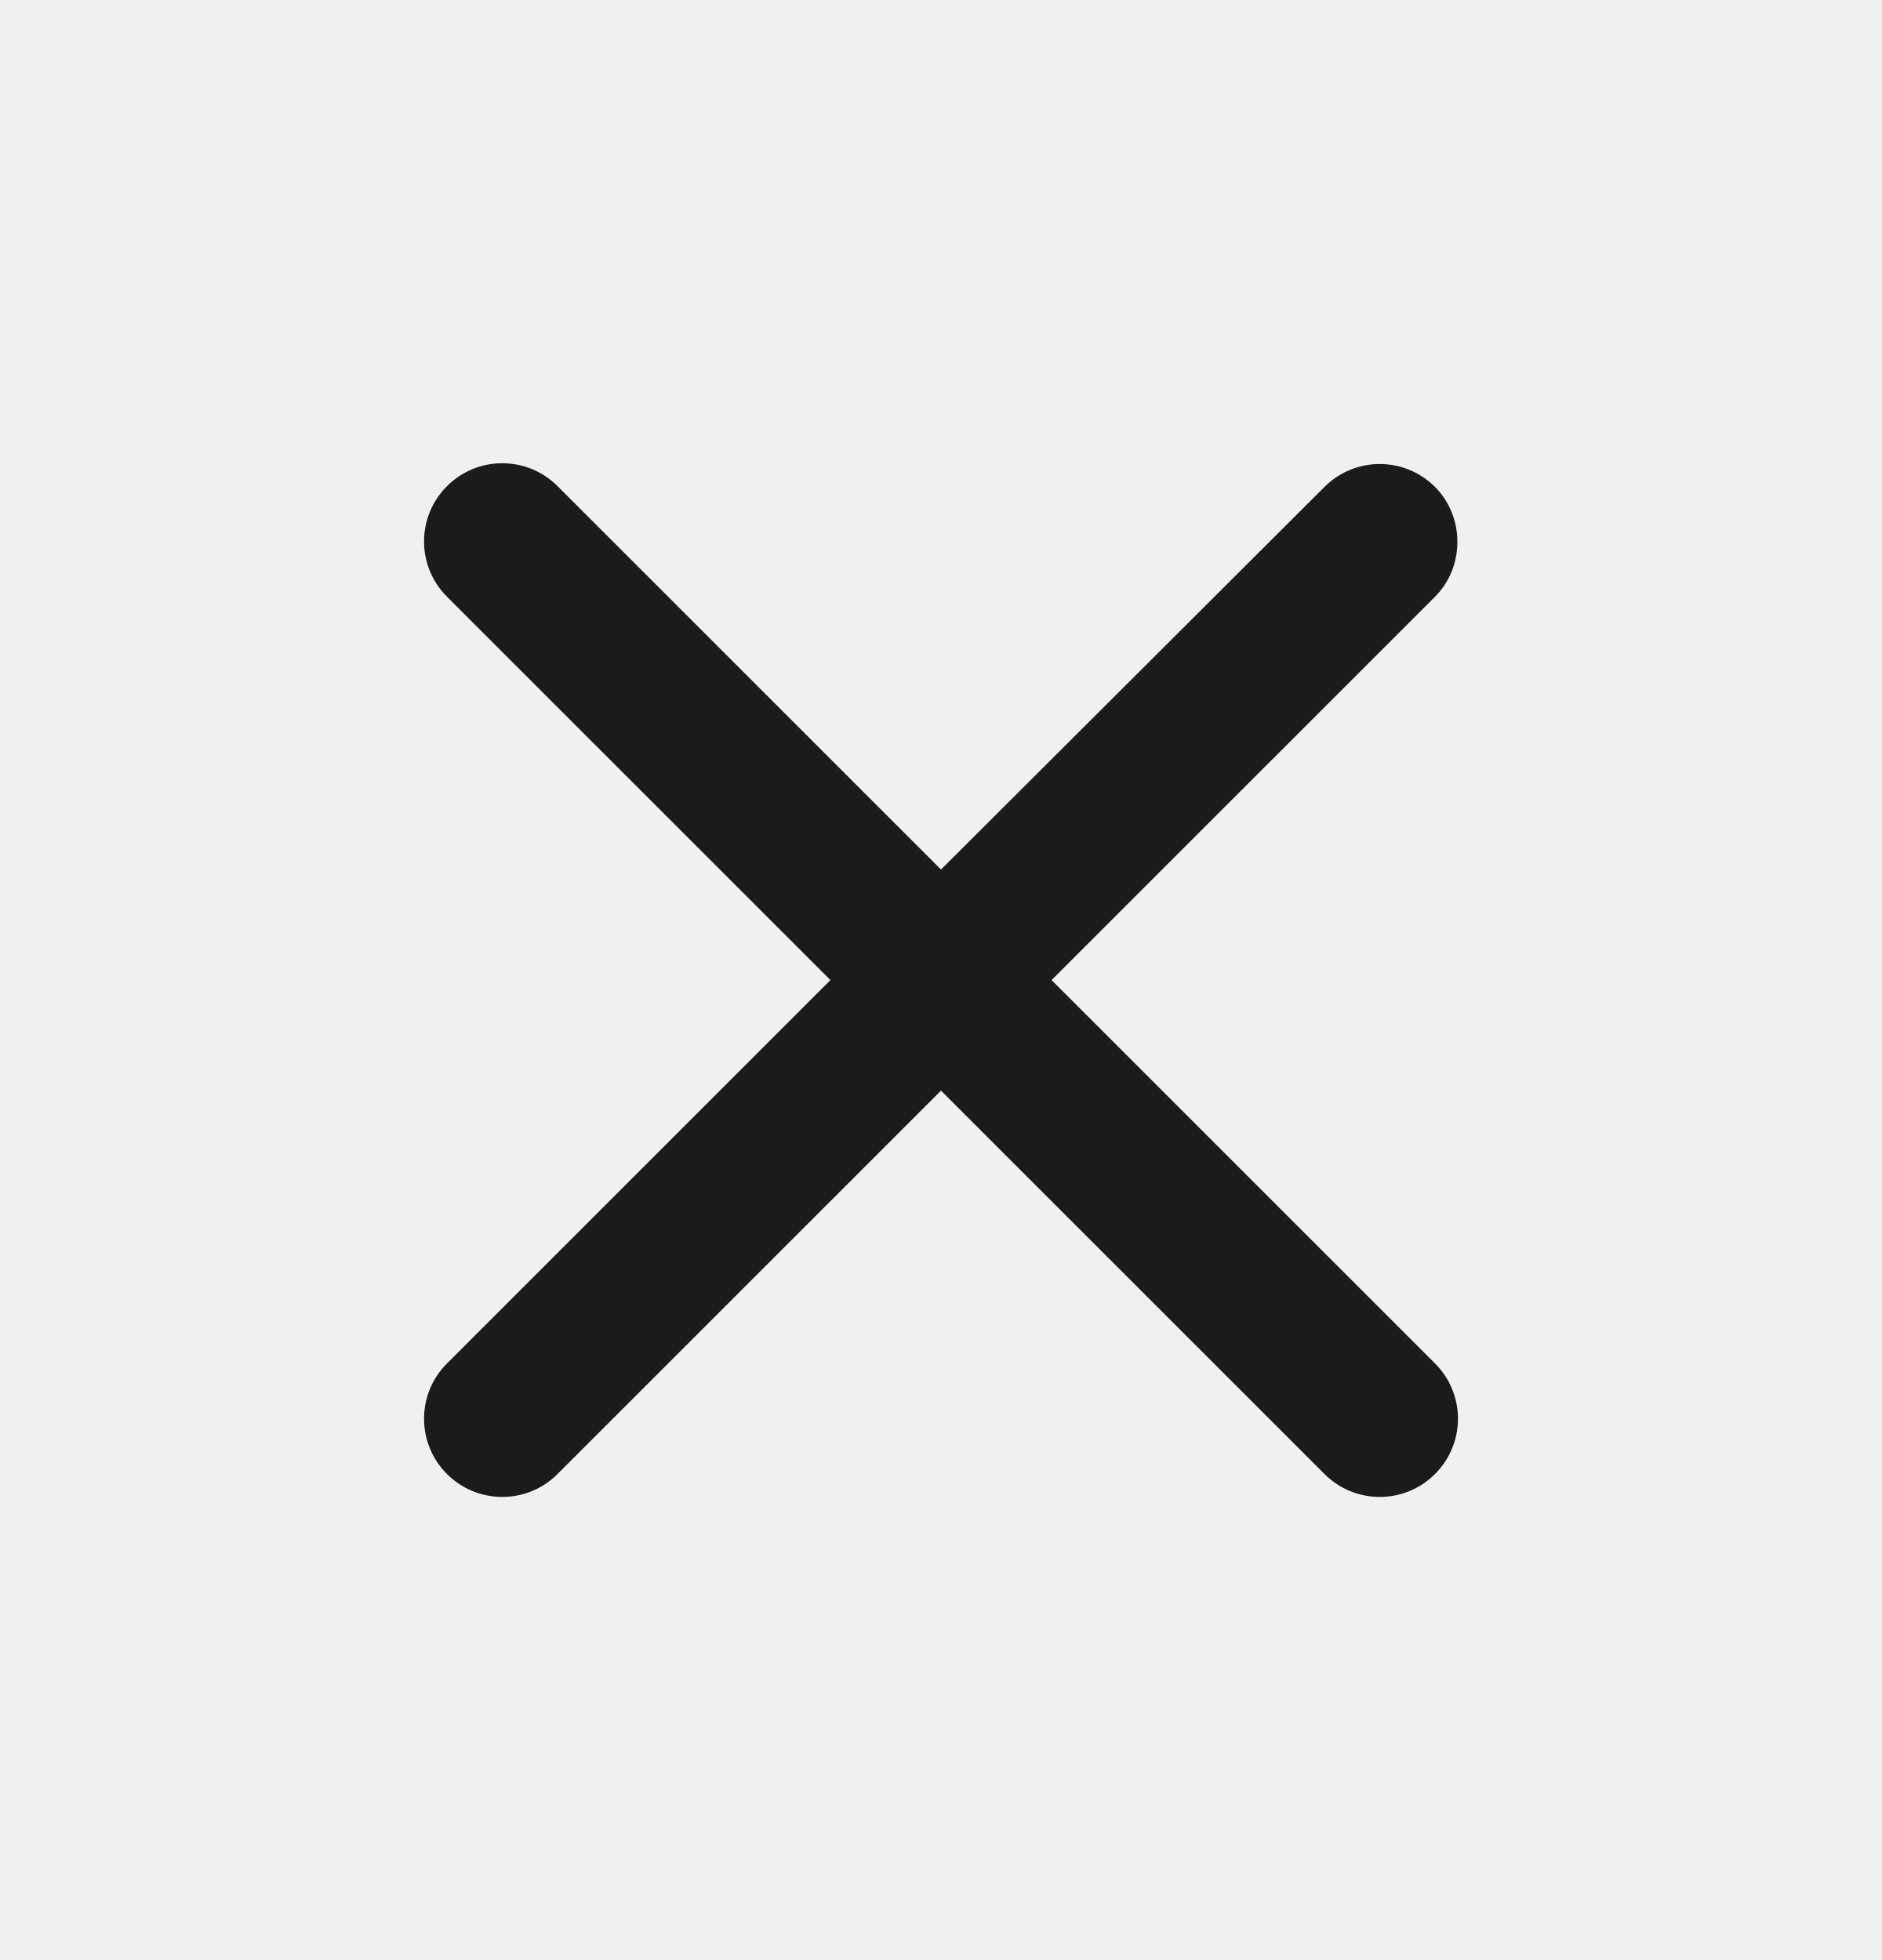
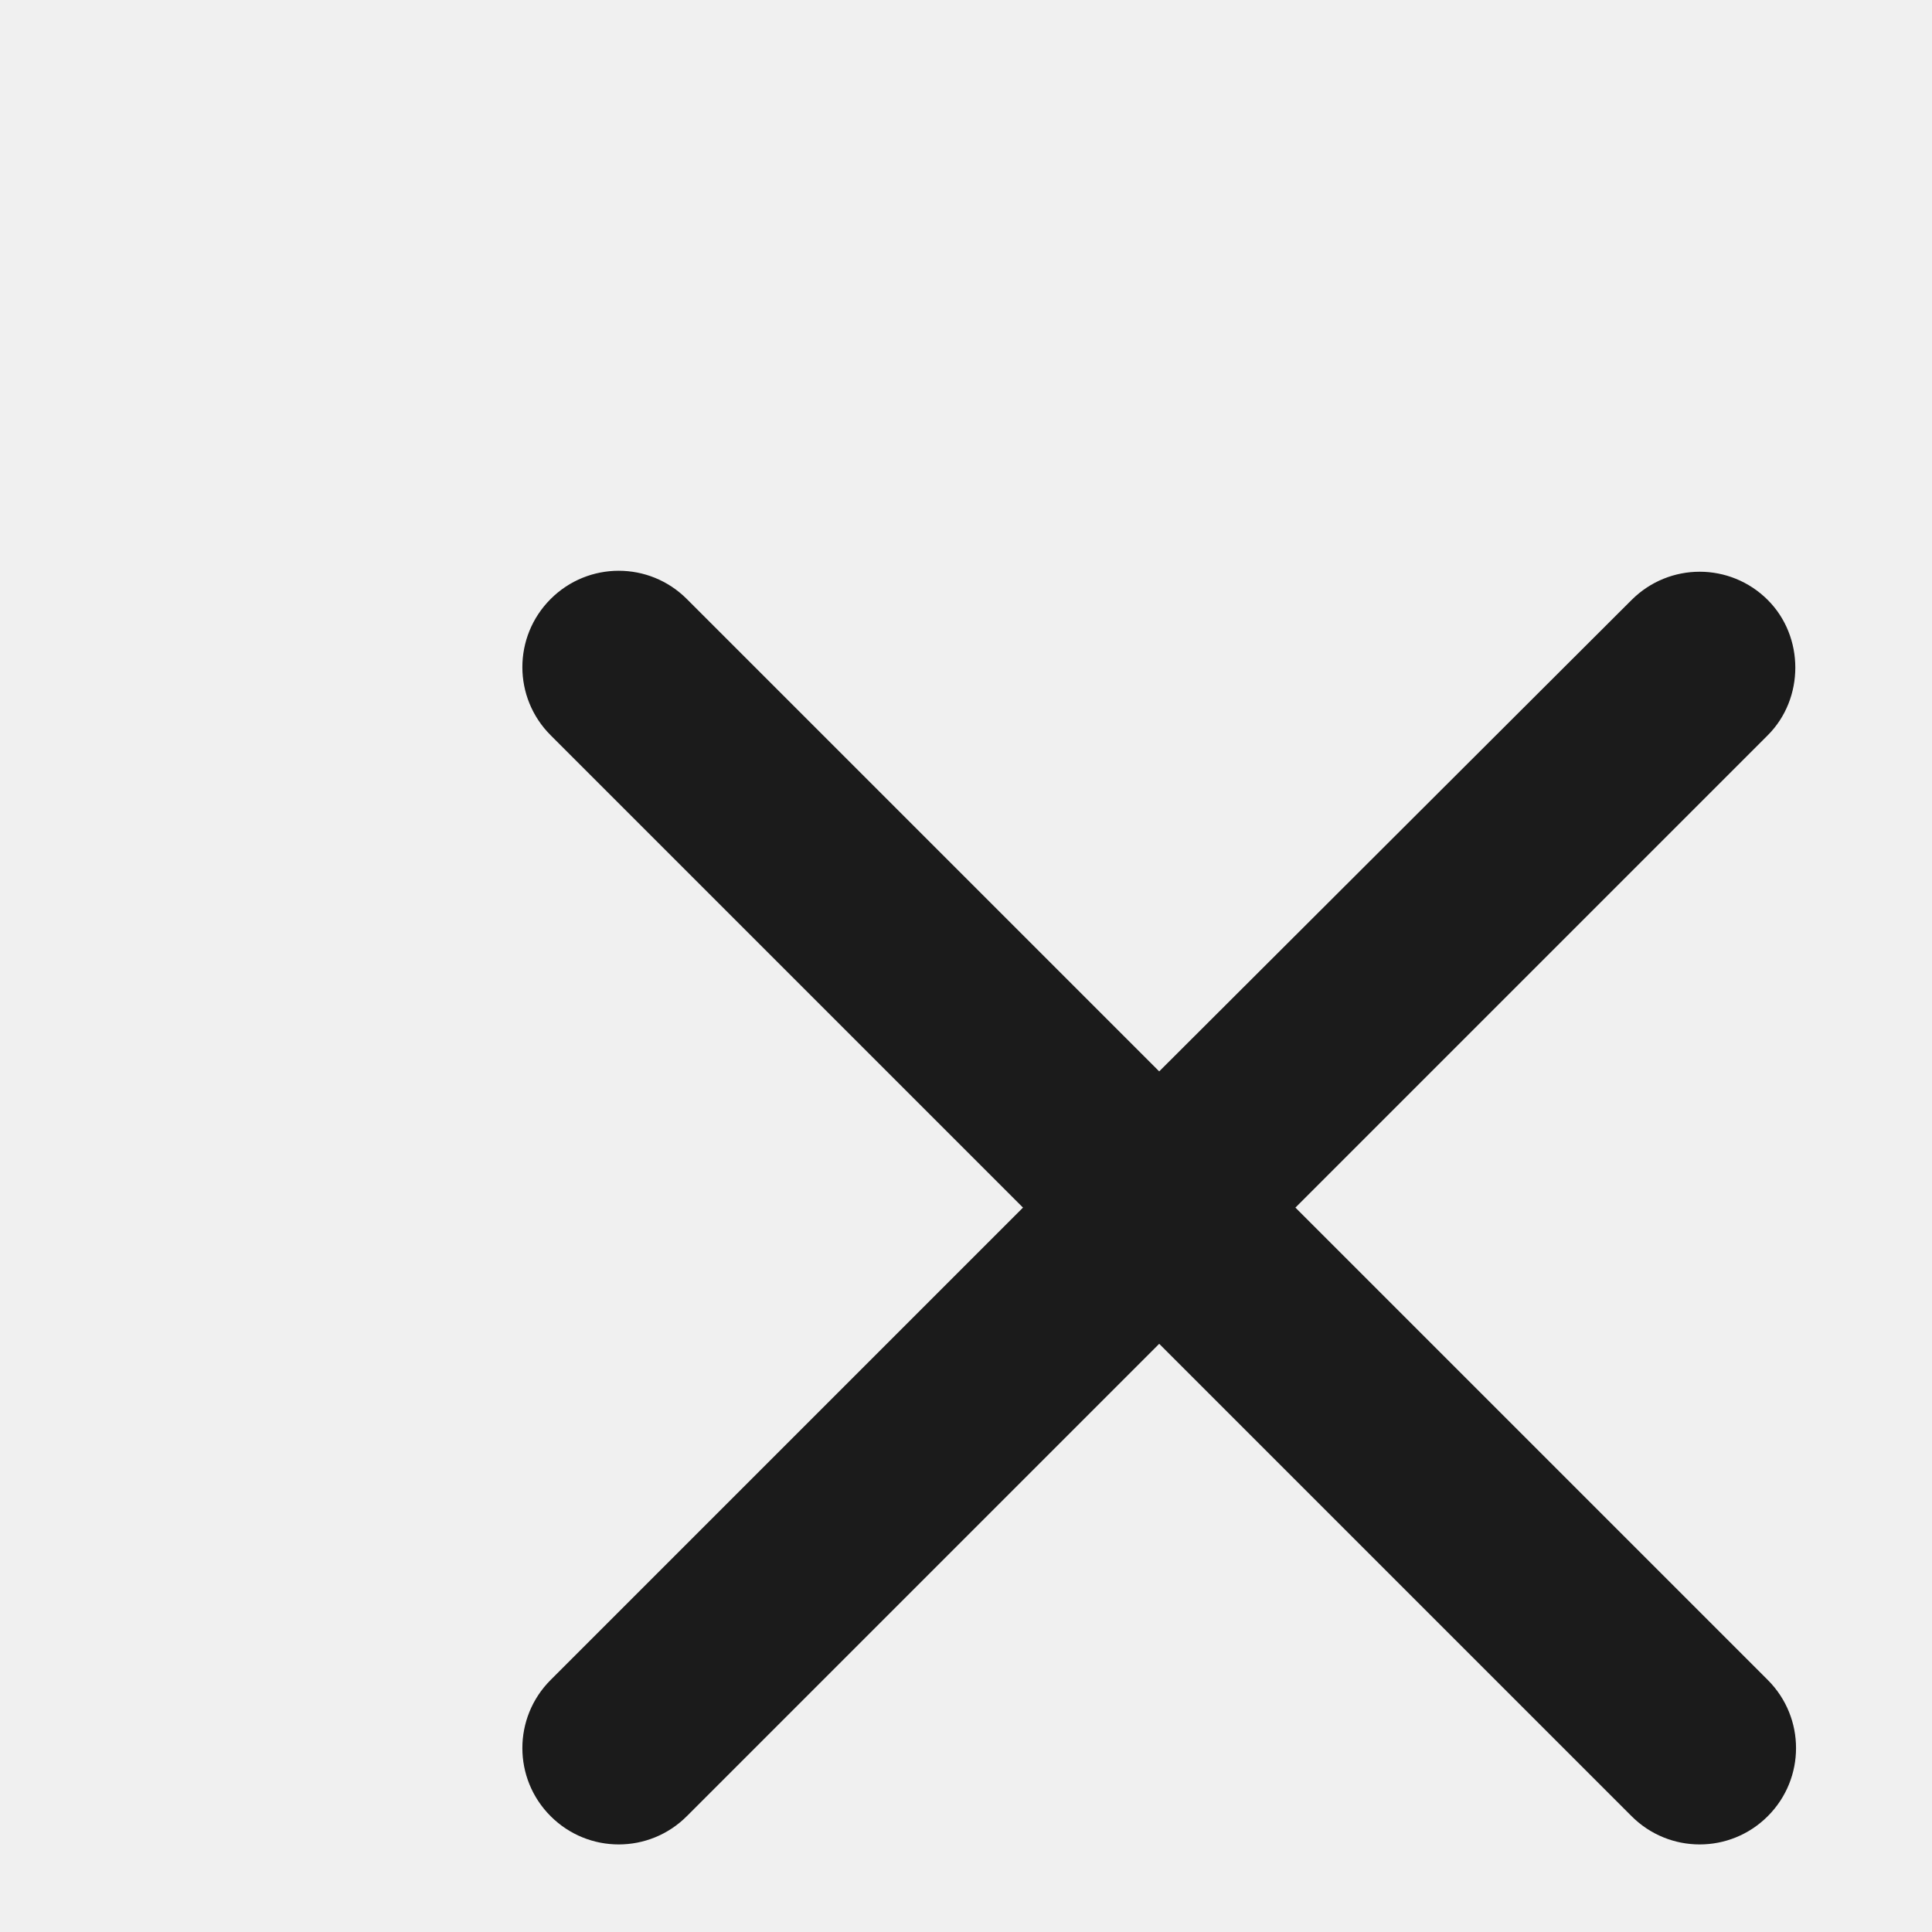
- <svg xmlns="http://www.w3.org/2000/svg" width="24" height="25" viewBox="0 0 24 25" fill="none">
+ <svg xmlns="http://www.w3.org/2000/svg" width="20" height="20" viewBox="0 0 20 20" fill="none">
  <g clip-path="url(#clip0_305_11727)">
    <path d="M18.3 6.211C17.91 5.821 17.28 5.821 16.89 6.211L12 11.091L7.11 6.201C6.72 5.811 6.09 5.811 5.7 6.201C5.31 6.591 5.31 7.221 5.7 7.611L10.59 12.501L5.7 17.391C5.31 17.781 5.31 18.411 5.7 18.801C6.09 19.191 6.72 19.191 7.11 18.801L12 13.911L16.89 18.801C17.28 19.191 17.91 19.191 18.3 18.801C18.69 18.411 18.69 17.781 18.3 17.391L13.41 12.501L18.3 7.611C18.68 7.231 18.68 6.591 18.3 6.211Z" fill="#1B1B1B" />
  </g>
  <defs>
    <clipPath id="clip0_305_11727">
-       <rect width="24" height="24" fill="white" transform="translate(0 0.5)" />
+       <rect width="20" height="20" fill="white" transform="translate(0 0.5)" />
    </clipPath>
  </defs>
</svg>
